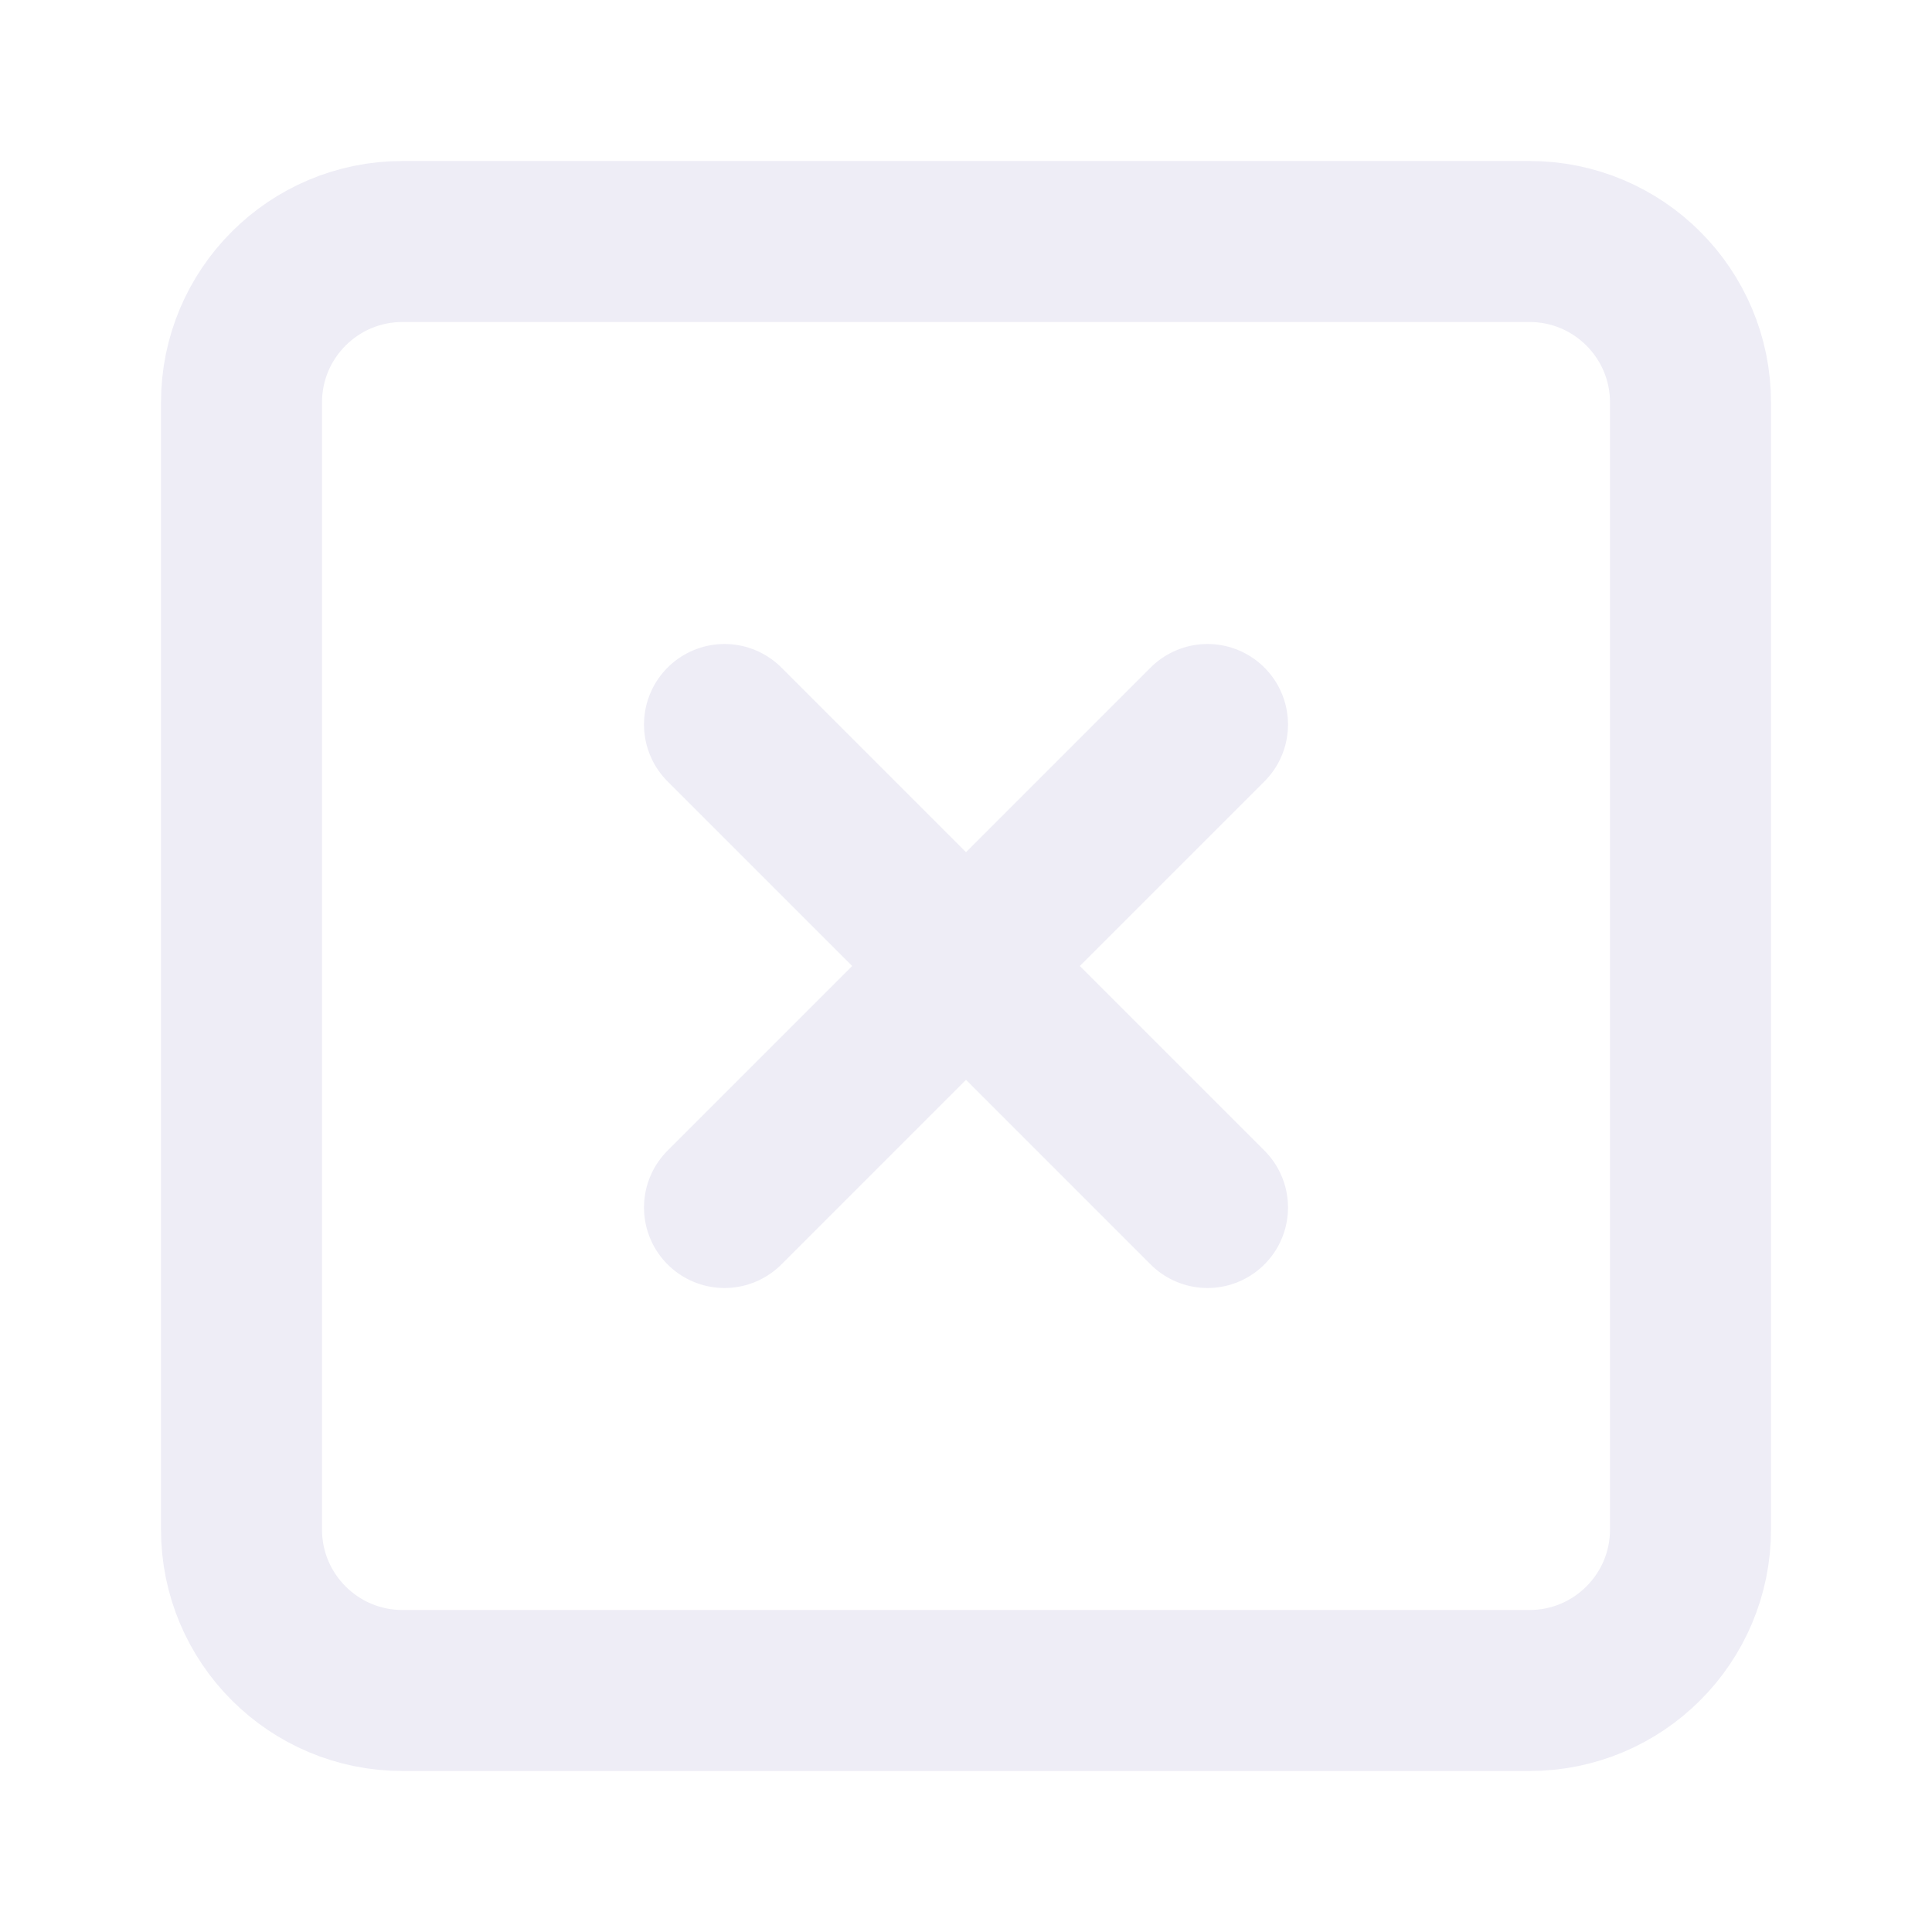
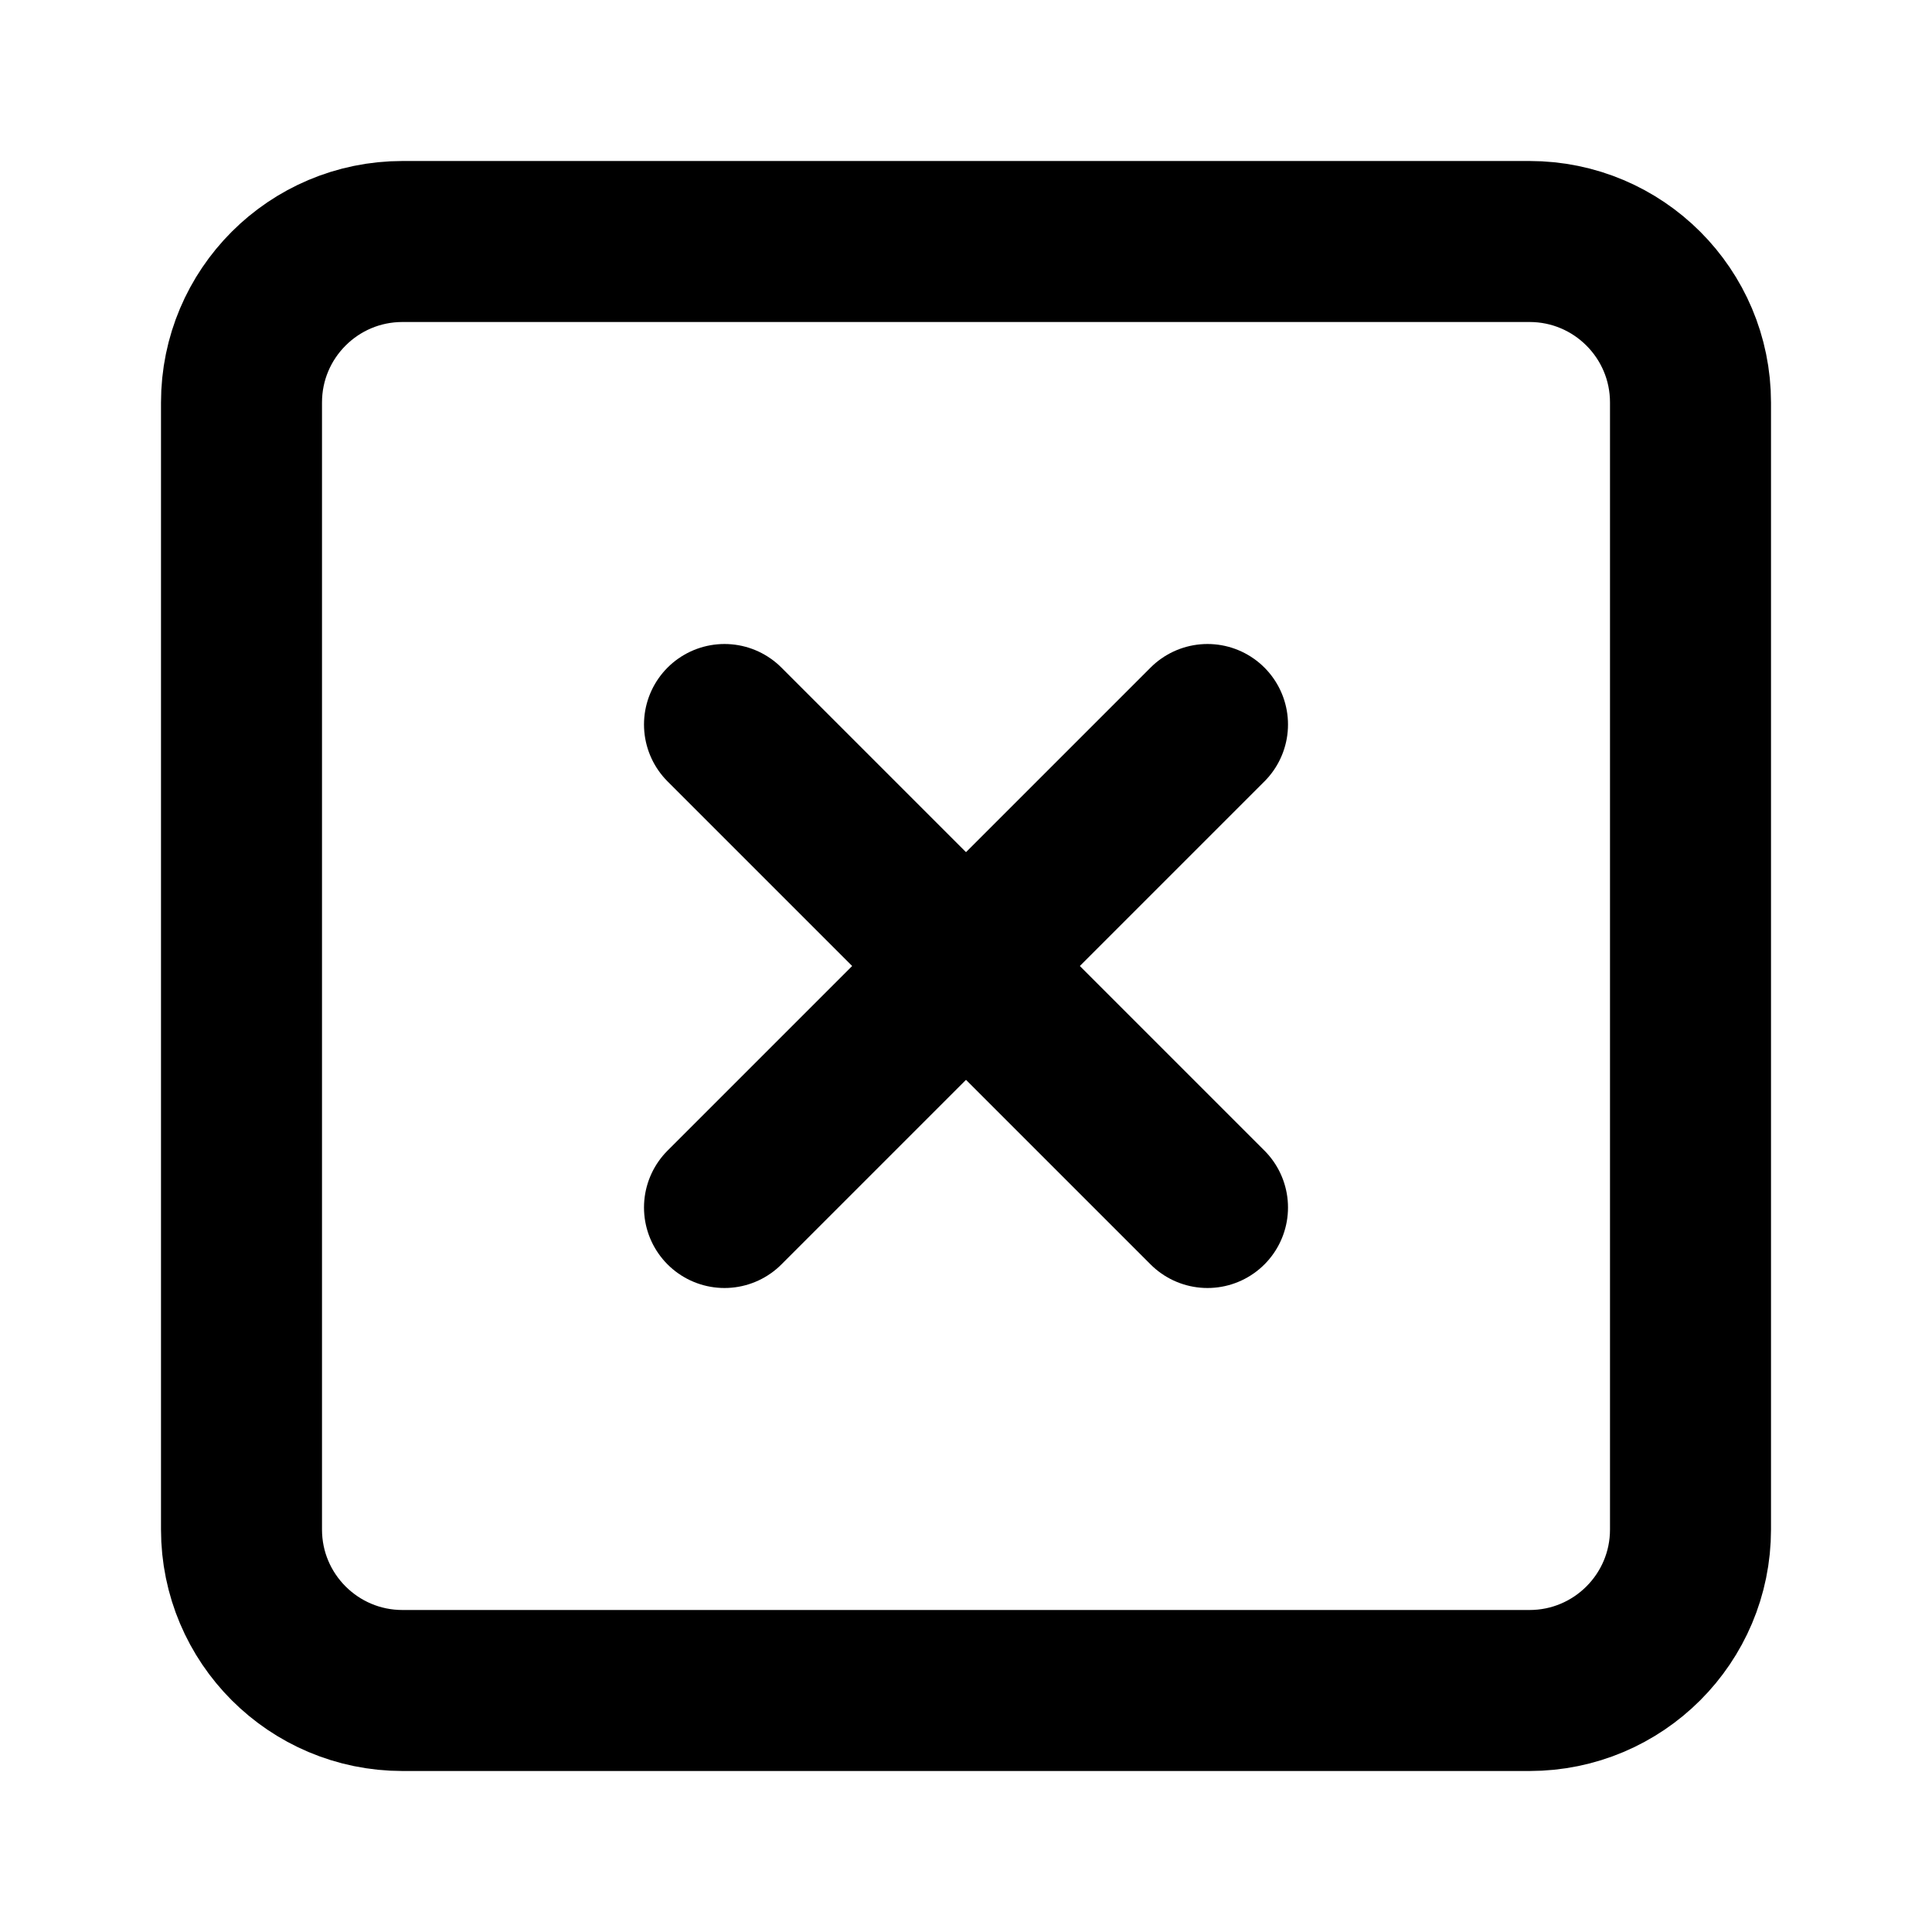
- <svg xmlns="http://www.w3.org/2000/svg" width="24" height="24" viewBox="0 0 24 24" fill="none" stroke="#EEEDF6" stroke-width="2" stroke-linecap="round" stroke-linejoin="round" class="feather feather-x-square">
+ <svg xmlns="http://www.w3.org/2000/svg" width="24" height="24" viewBox="0 0 24 24" fill="none" stroke="#000" stroke-width="2" stroke-linecap="round" stroke-linejoin="round" class="feather feather-x-square">
  <rect x="3" y="3" width="18" height="18" rx="2" ry="2" />
  <line x1="9" y1="9" x2="15" y2="15" />
  <line x1="15" y1="9" x2="9" y2="15" />
</svg>
